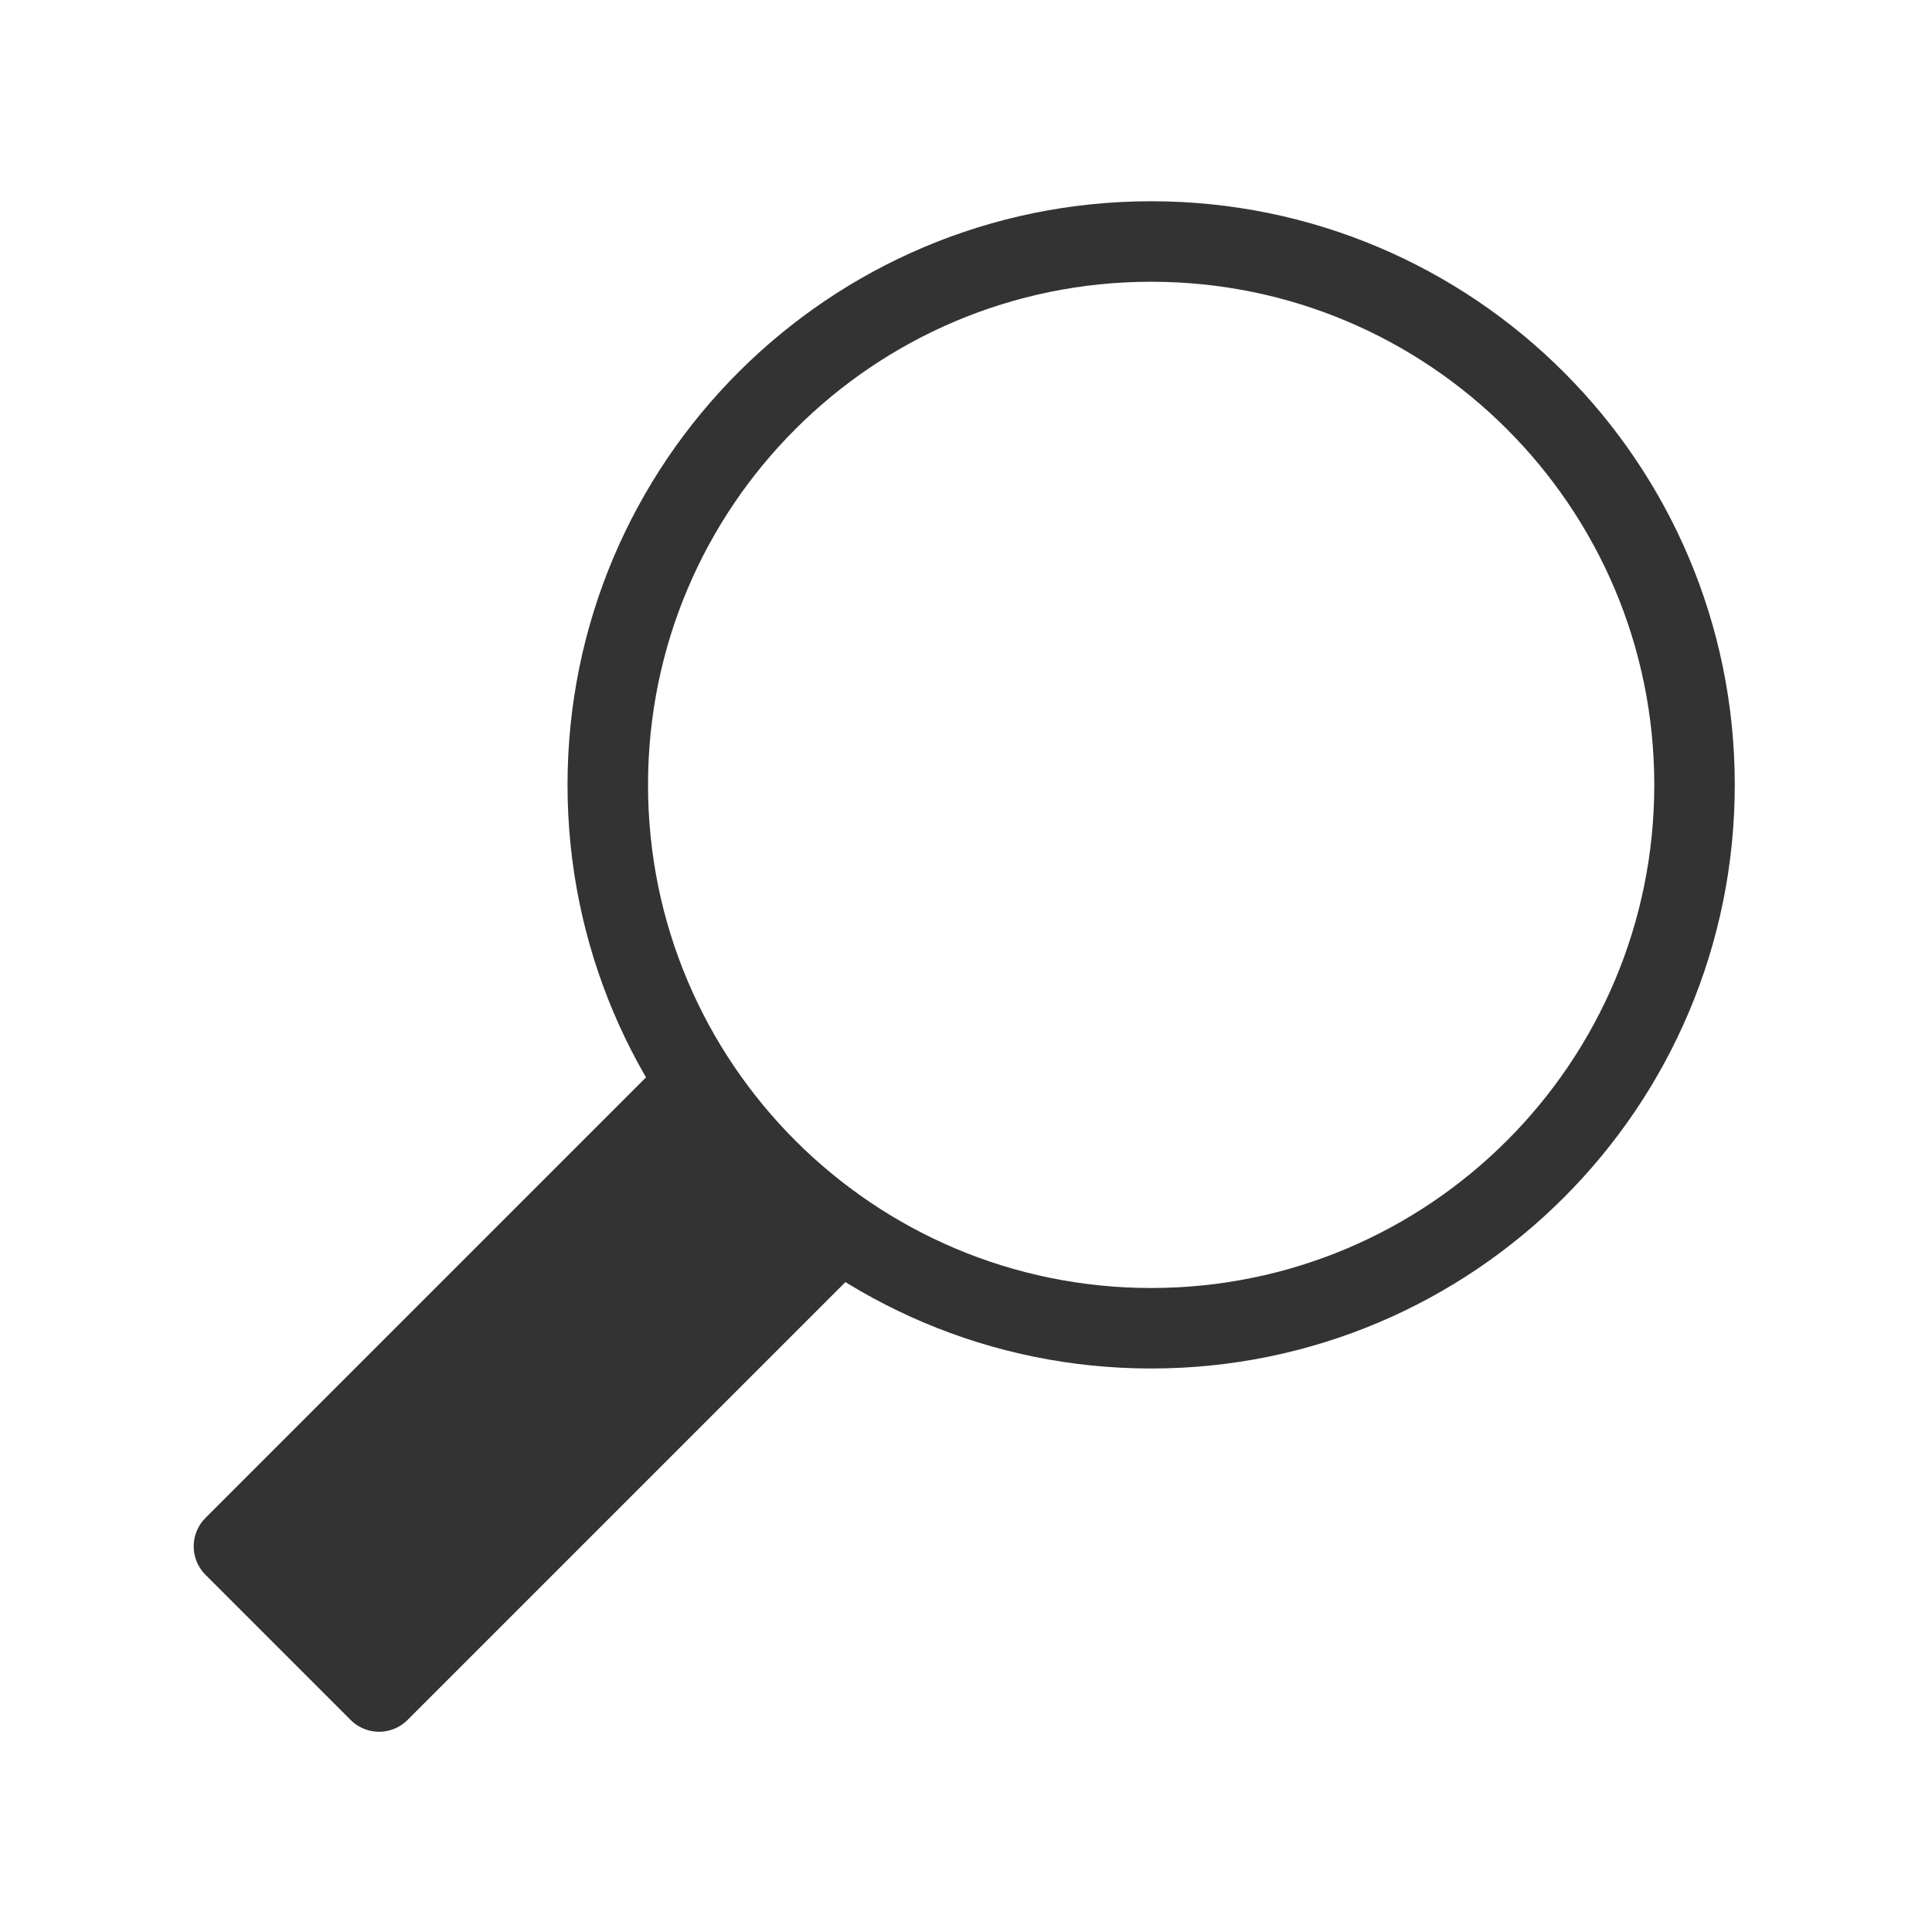
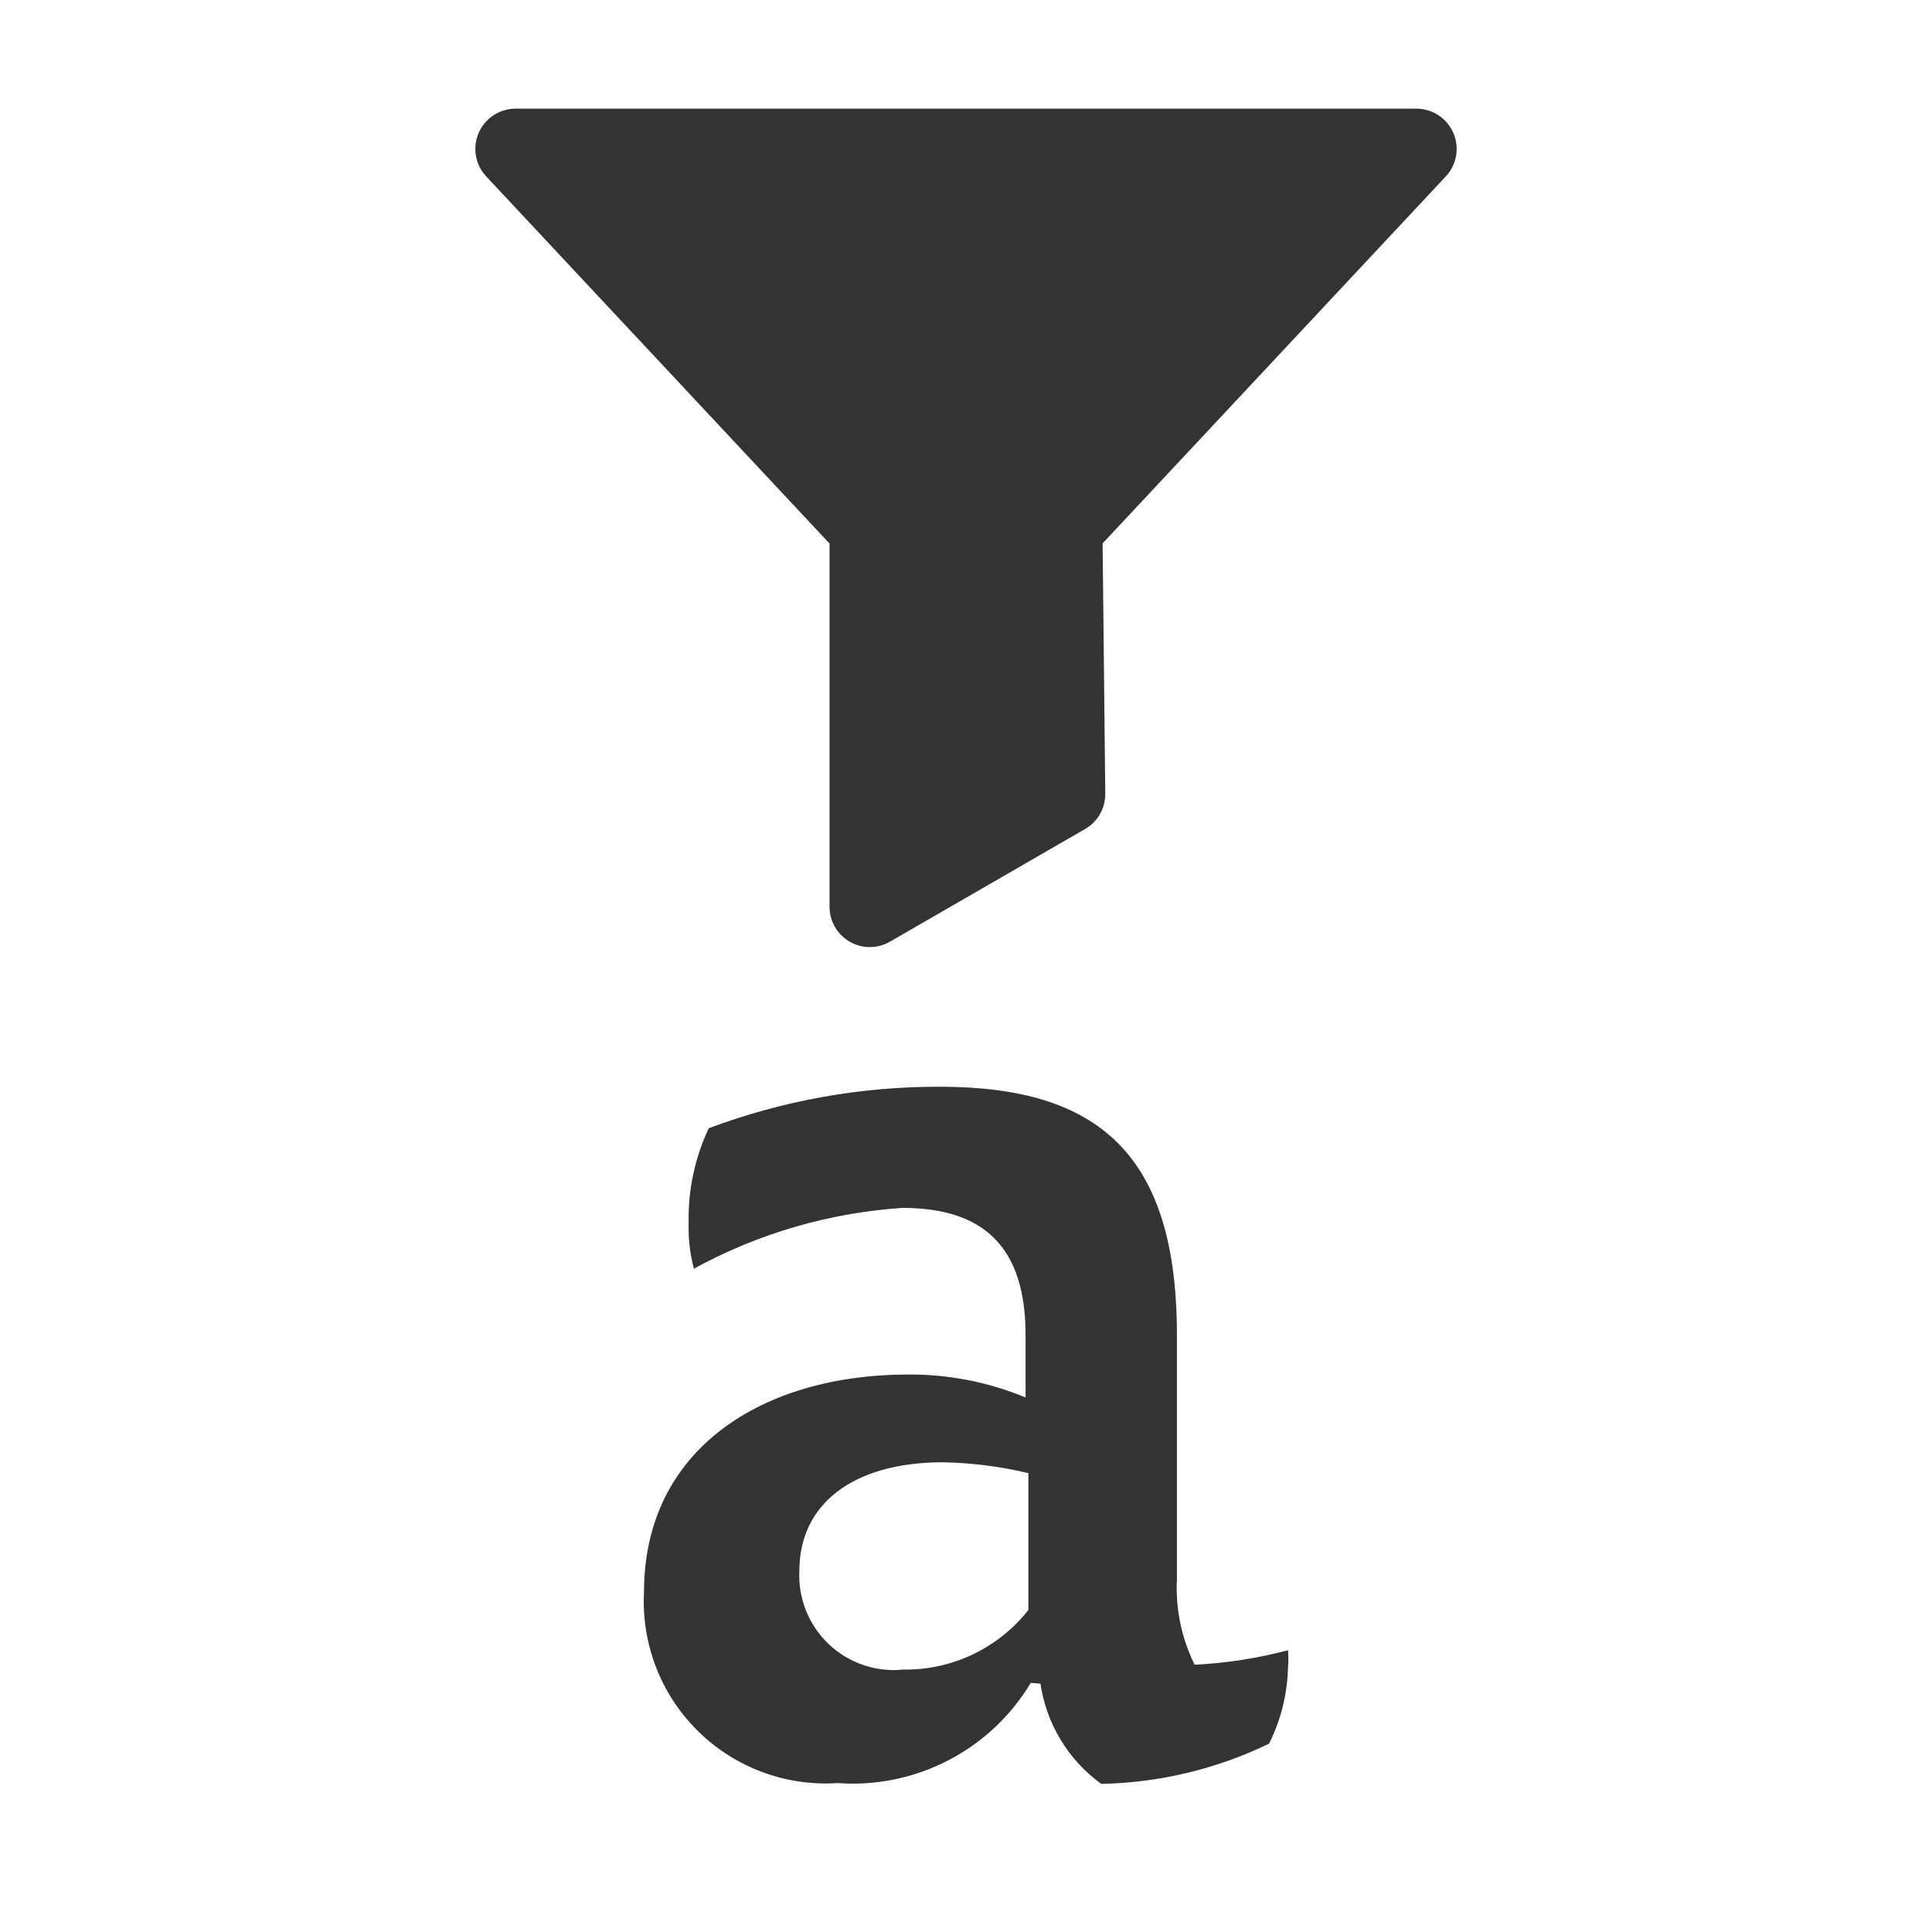
- <svg xmlns="http://www.w3.org/2000/svg" version="1.1" id="Layer_1" x="0px" y="0px" width="48px" height="48px" viewBox="0 0 48 48" enable-background="new 0 0 48 48" xml:space="preserve">
-   <style type="text/css">
- 	.st0{fill:none;stroke:#333333;stroke-width:2;stroke-linecap:round;stroke-linejoin:round;stroke-miterlimit:10;}
- 	.st1{fill:#333333;stroke:#333333;stroke-width:2;stroke-linecap:round;stroke-linejoin:round;stroke-miterlimit:10;}
- </style>
-   <g>
-     <circle class="st0" cx="28.6" cy="19.5" r="13.5" />
-     <rect x="5.3" y="32" transform="matrix(0.7071 -0.7071 0.7071 0.7071 -20.5625 19.539)" class="st1" width="15.9" height="5.1" />
-   </g>
+ <svg xmlns="http://www.w3.org/2000/svg" id="Layer_1" data-name="Layer 1" viewBox="0 0 48 48">
+   <defs>
+     <style>.cls-1,.cls-2{fill:#333;}.cls-1{stroke:#333;stroke-linecap:round;stroke-linejoin:round;stroke-width:2px;}</style>
+   </defs>
+   <polygon class="cls-1" points="12.81 3.7 35.19 3.7 26.39 13.11 26.46 19.73 21.61 22.53 21.61 13.11 12.81 3.7" />
+   <path class="cls-2" d="M25.61,41.81a5.16,5.16,0,0,1-4.8,2.49A4.52,4.52,0,0,1,16,39.56c0-3.6,3-5.41,6.55-5.41a7.47,7.47,0,0,1,2.93.57V33.17c0-2.15-1-3.16-3.06-3.16a12.51,12.51,0,0,0-5.18,1.51,3.93,3.93,0,0,1-.13-1.14,5.22,5.22,0,0,1,.5-2.35A16.22,16.22,0,0,1,23.36,27c3.94,0,5.88,1.69,5.88,6.16v6.08a4.3,4.3,0,0,0,.44,2.12A11.29,11.29,0,0,0,32,41a2.38,2.38,0,0,1,0,.43,4.47,4.47,0,0,1-.47,1.89,10,10,0,0,1-4.17,1,3.75,3.75,0,0,1-1.51-2.49Zm-.06-5.21a9.93,9.93,0,0,0-2.12-.27c-2.29,0-3.57,1.08-3.57,2.69a2.35,2.35,0,0,0,2.59,2.46A3.88,3.88,0,0,0,25.55,40Z" />
</svg>
